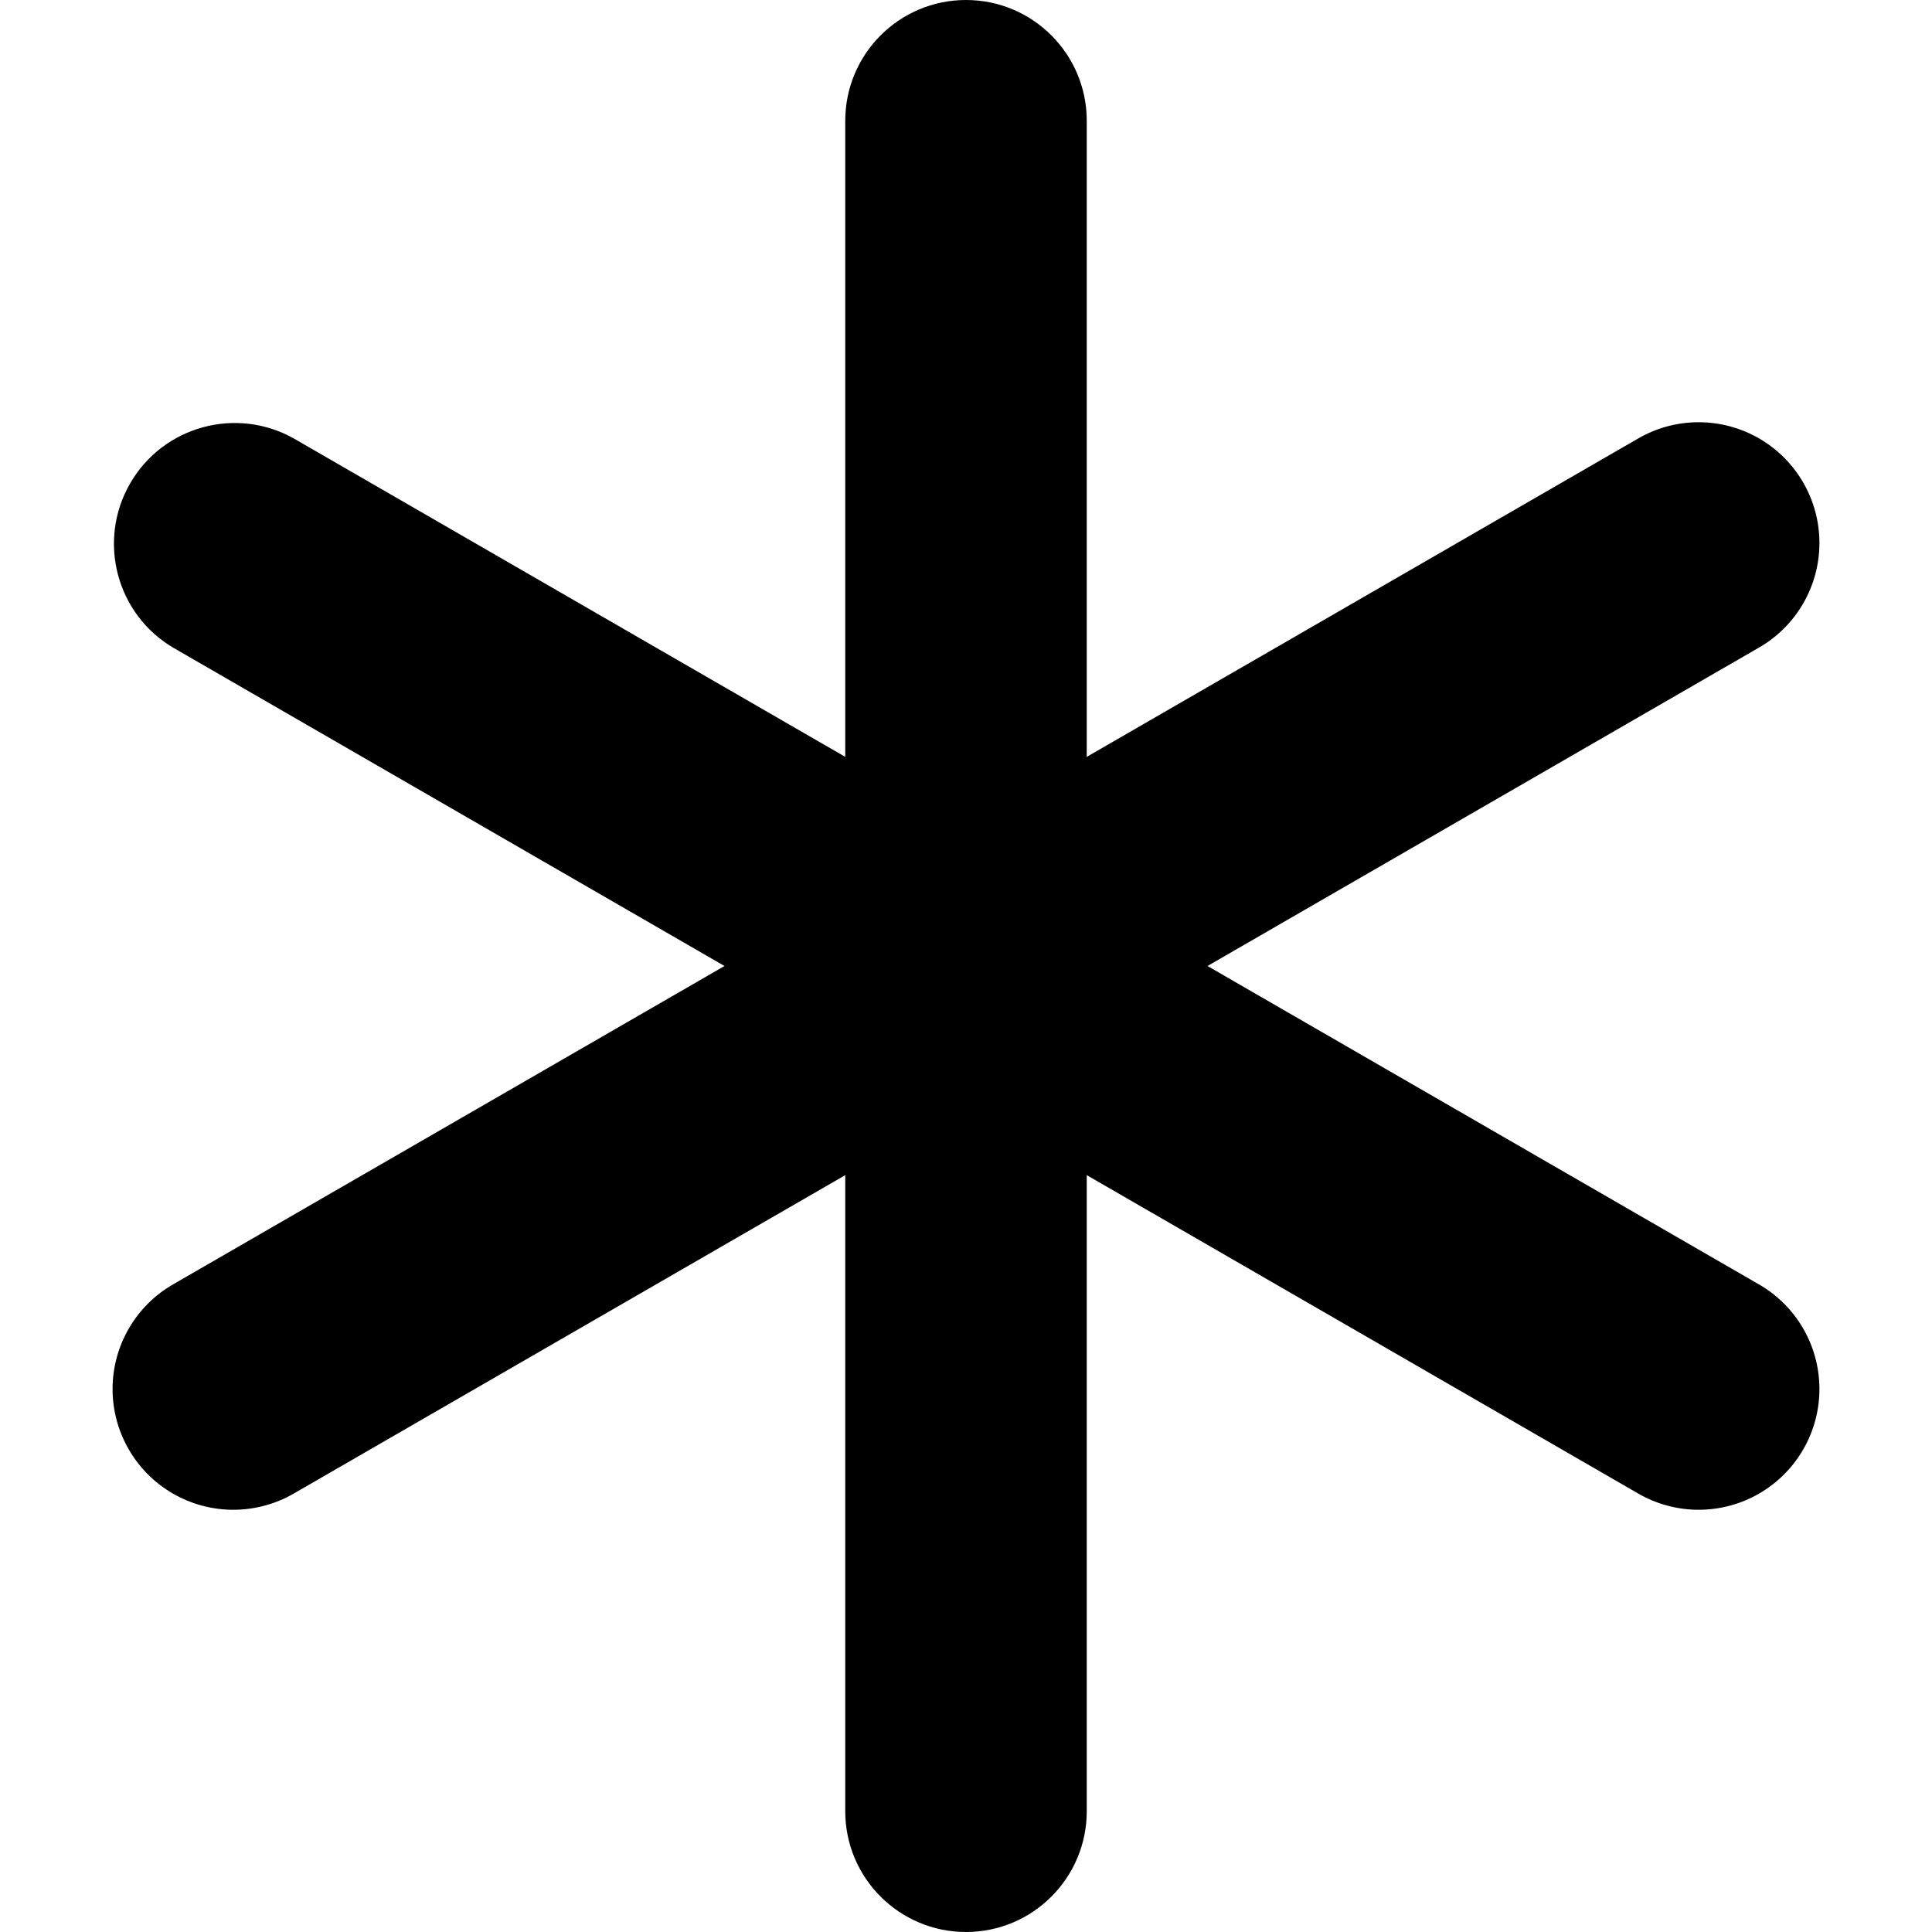
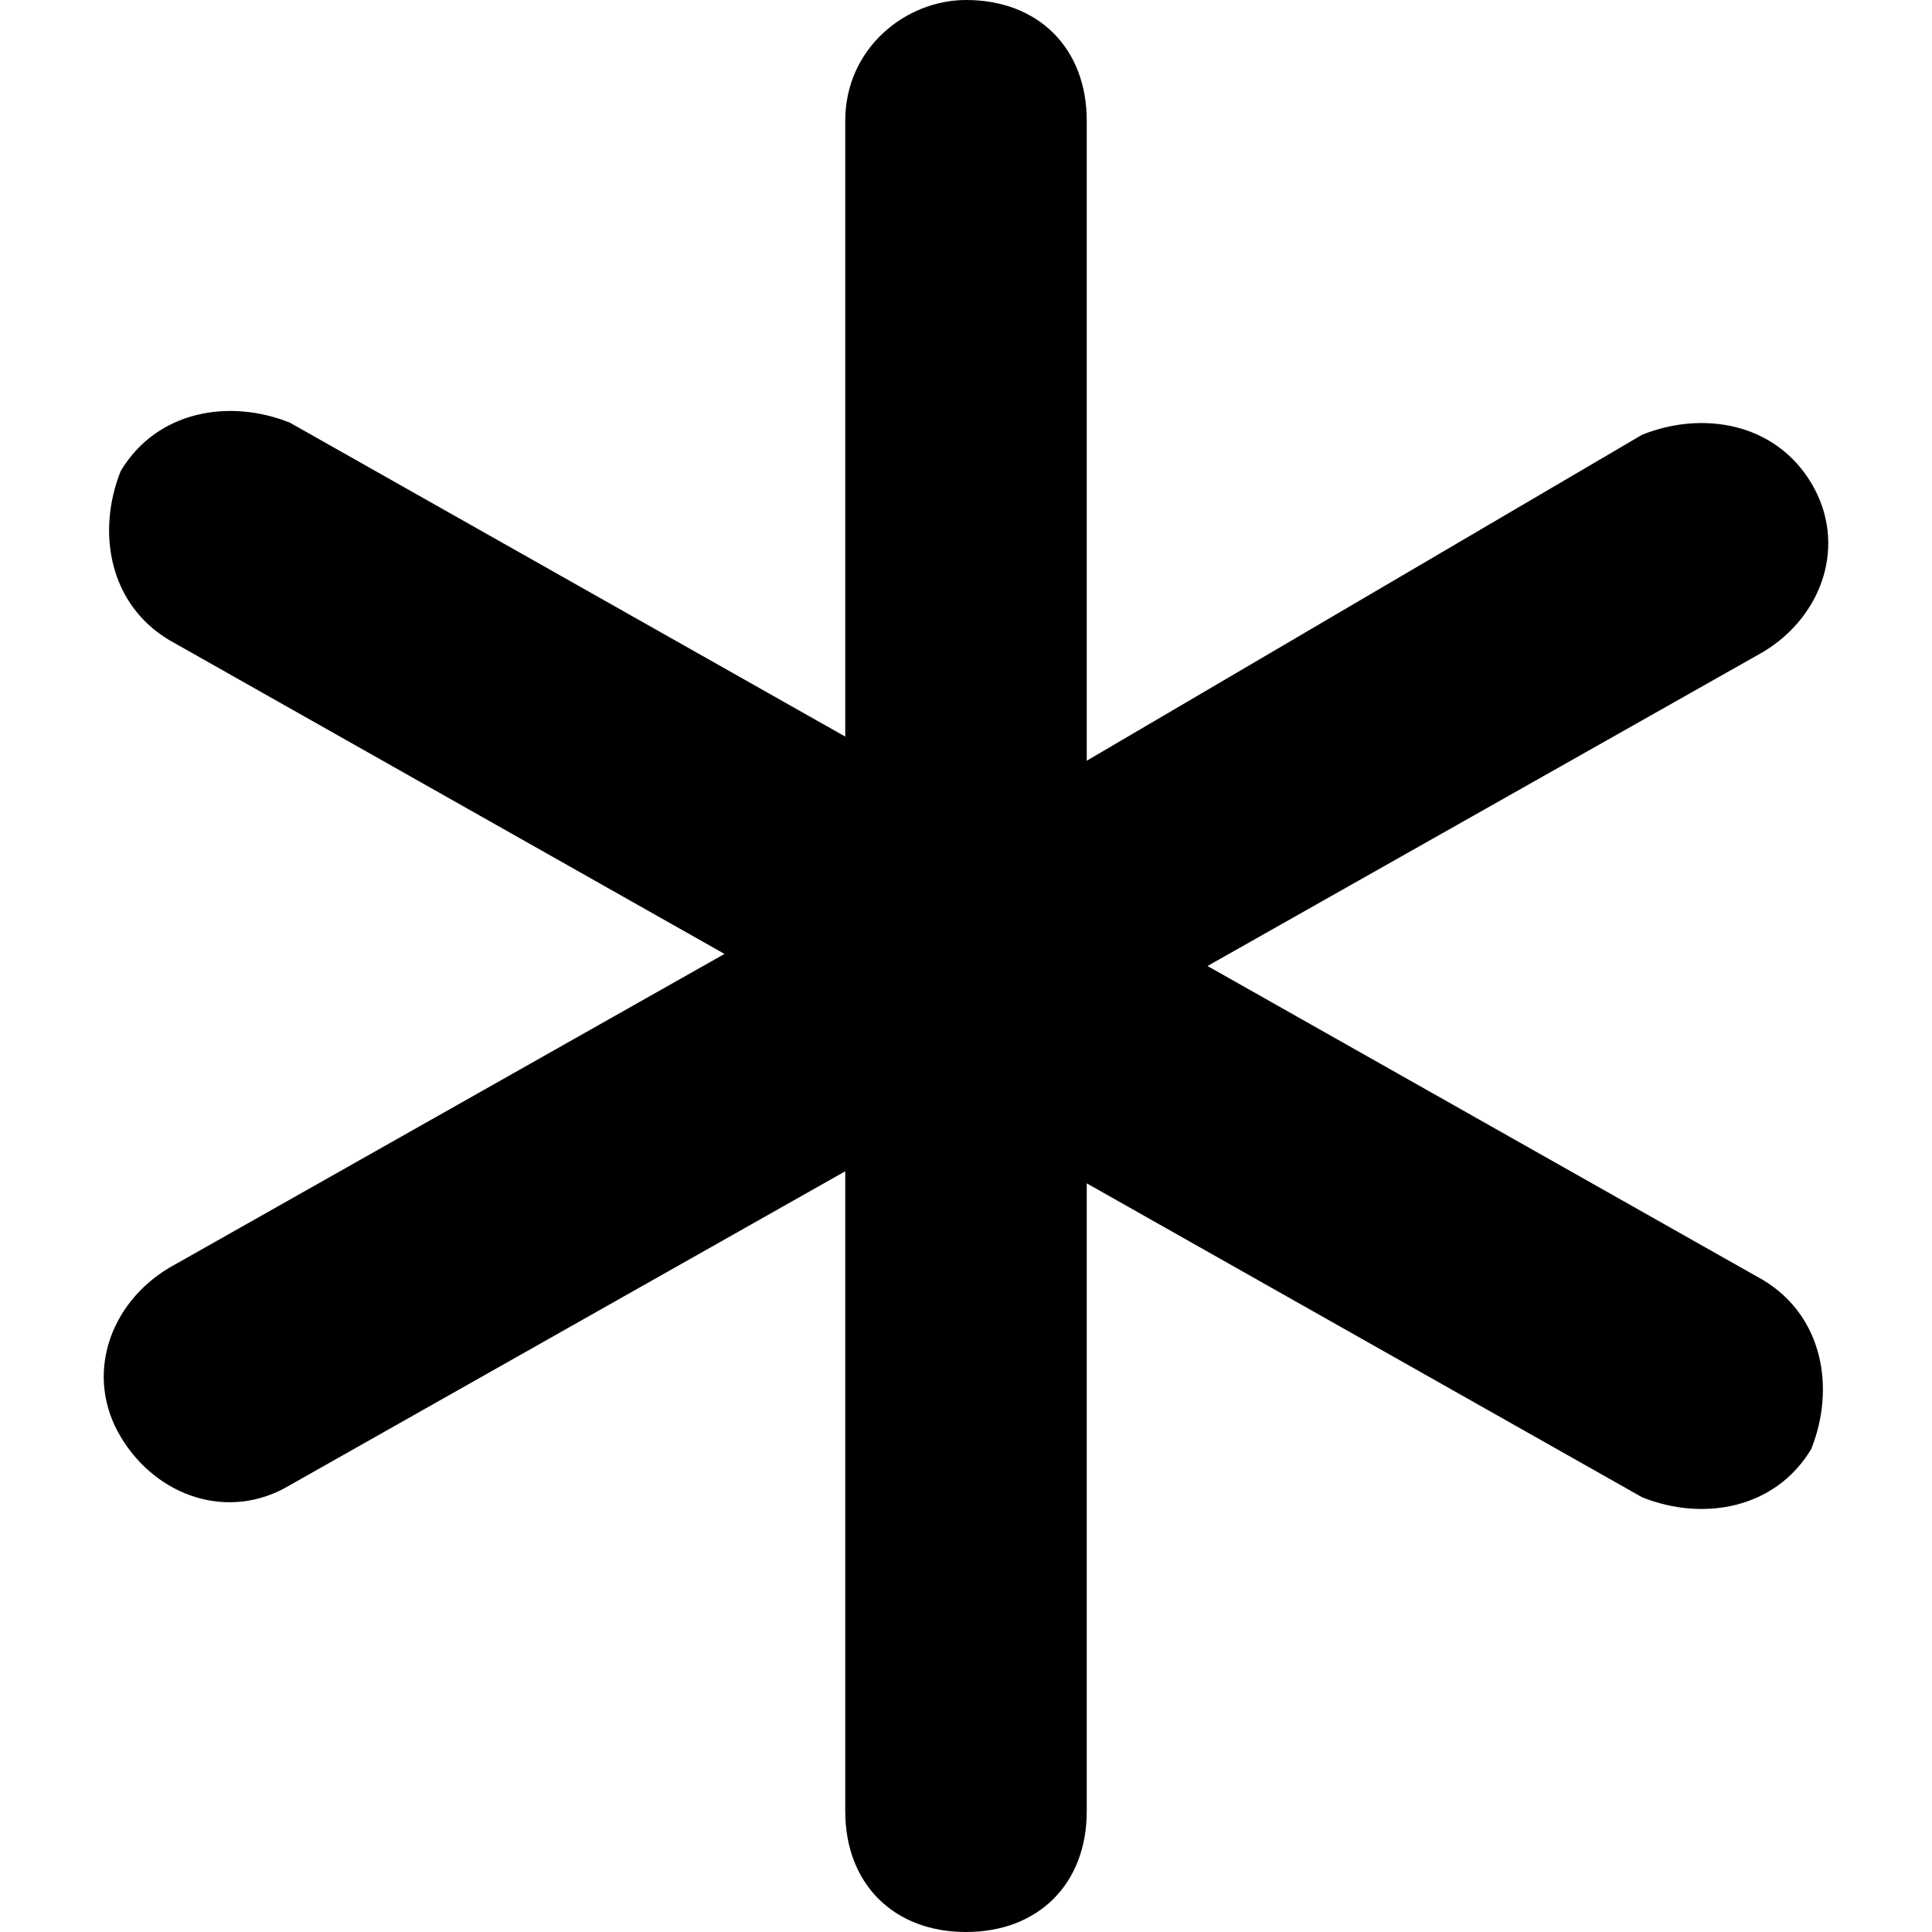
- <svg xmlns="http://www.w3.org/2000/svg" width="16" height="16" fill="currentColor" class="bi bi-asterisk" viewBox="0 0 16 16">
-   <path d="M8 0a1 1 0 0 1 1 1v5.268l4.562-2.634a1 1 0 1 1 1 1.732L10 8l4.562 2.634a1 1 0 1 1-1 1.732L9 9.732V15a1 1 0 1 1-2 0V9.732l-4.562 2.634a1 1 0 1 1-1-1.732L6 8 1.438 5.366a1 1 0 0 1 1-1.732L7 6.268V1a1 1 0 0 1 1-1z" />
+ <svg xmlns="http://www.w3.org/2000/svg" version="1.1" id="Layer_1" x="0px" y="0px" viewBox="0 0 16 16" style="enable-background:new 0 0 16 16;" xml:space="preserve">
+   <path d="M8,0c0.6,0,1,0.4,1,1v5.3l4.6-2.7C14.1,3.4,14.7,3.5,15,4s0.1,1.1-0.4,1.4l0,0L10,8l4.6,2.6c0.5,0.3,0.6,0.9,0.4,1.4  c-0.3,0.5-0.9,0.6-1.4,0.4l0,0L9,9.8V15c0,0.6-0.4,1-1,1s-1-0.4-1-1V9.7l-4.6,2.6c-0.5,0.3-1.1,0.1-1.4-0.4s-0.1-1.1,0.4-1.4l0,0  L6,7.9L1.4,5.3C0.9,5,0.8,4.4,1,3.9c0.3-0.5,0.9-0.6,1.4-0.4L7,6.1V1C7,0.4,7.5,0,8,0z" />
</svg>
